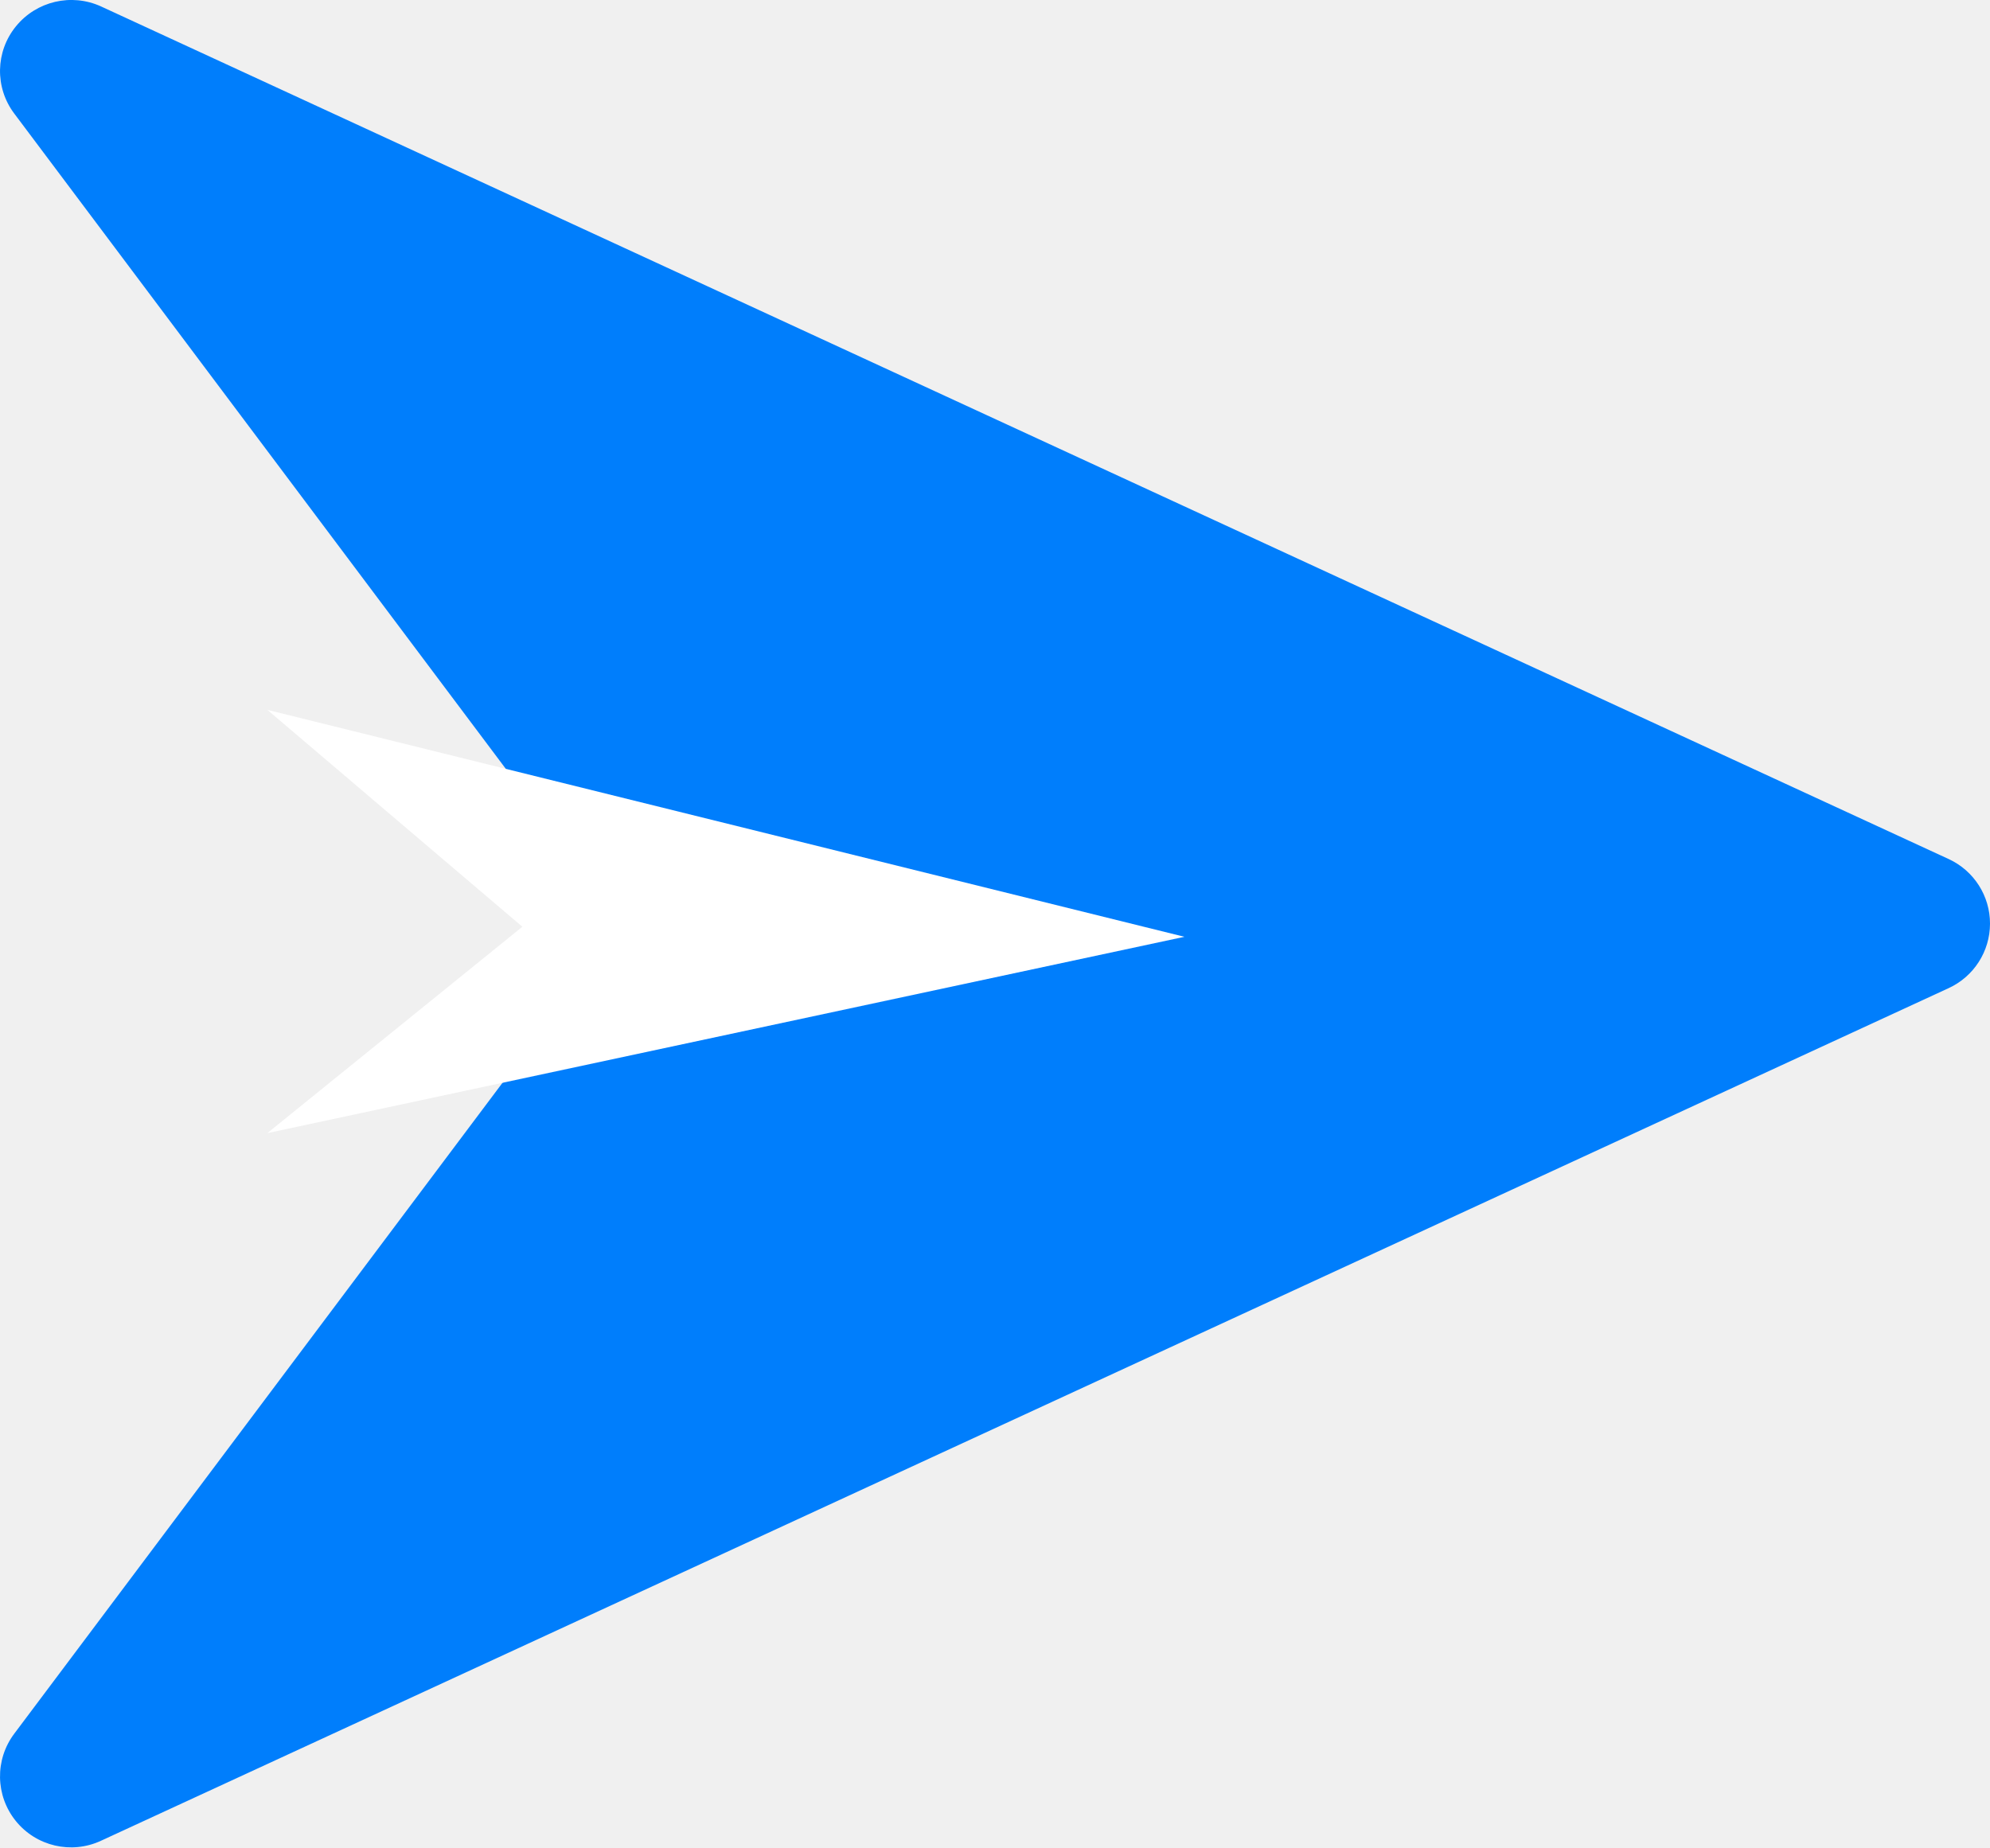
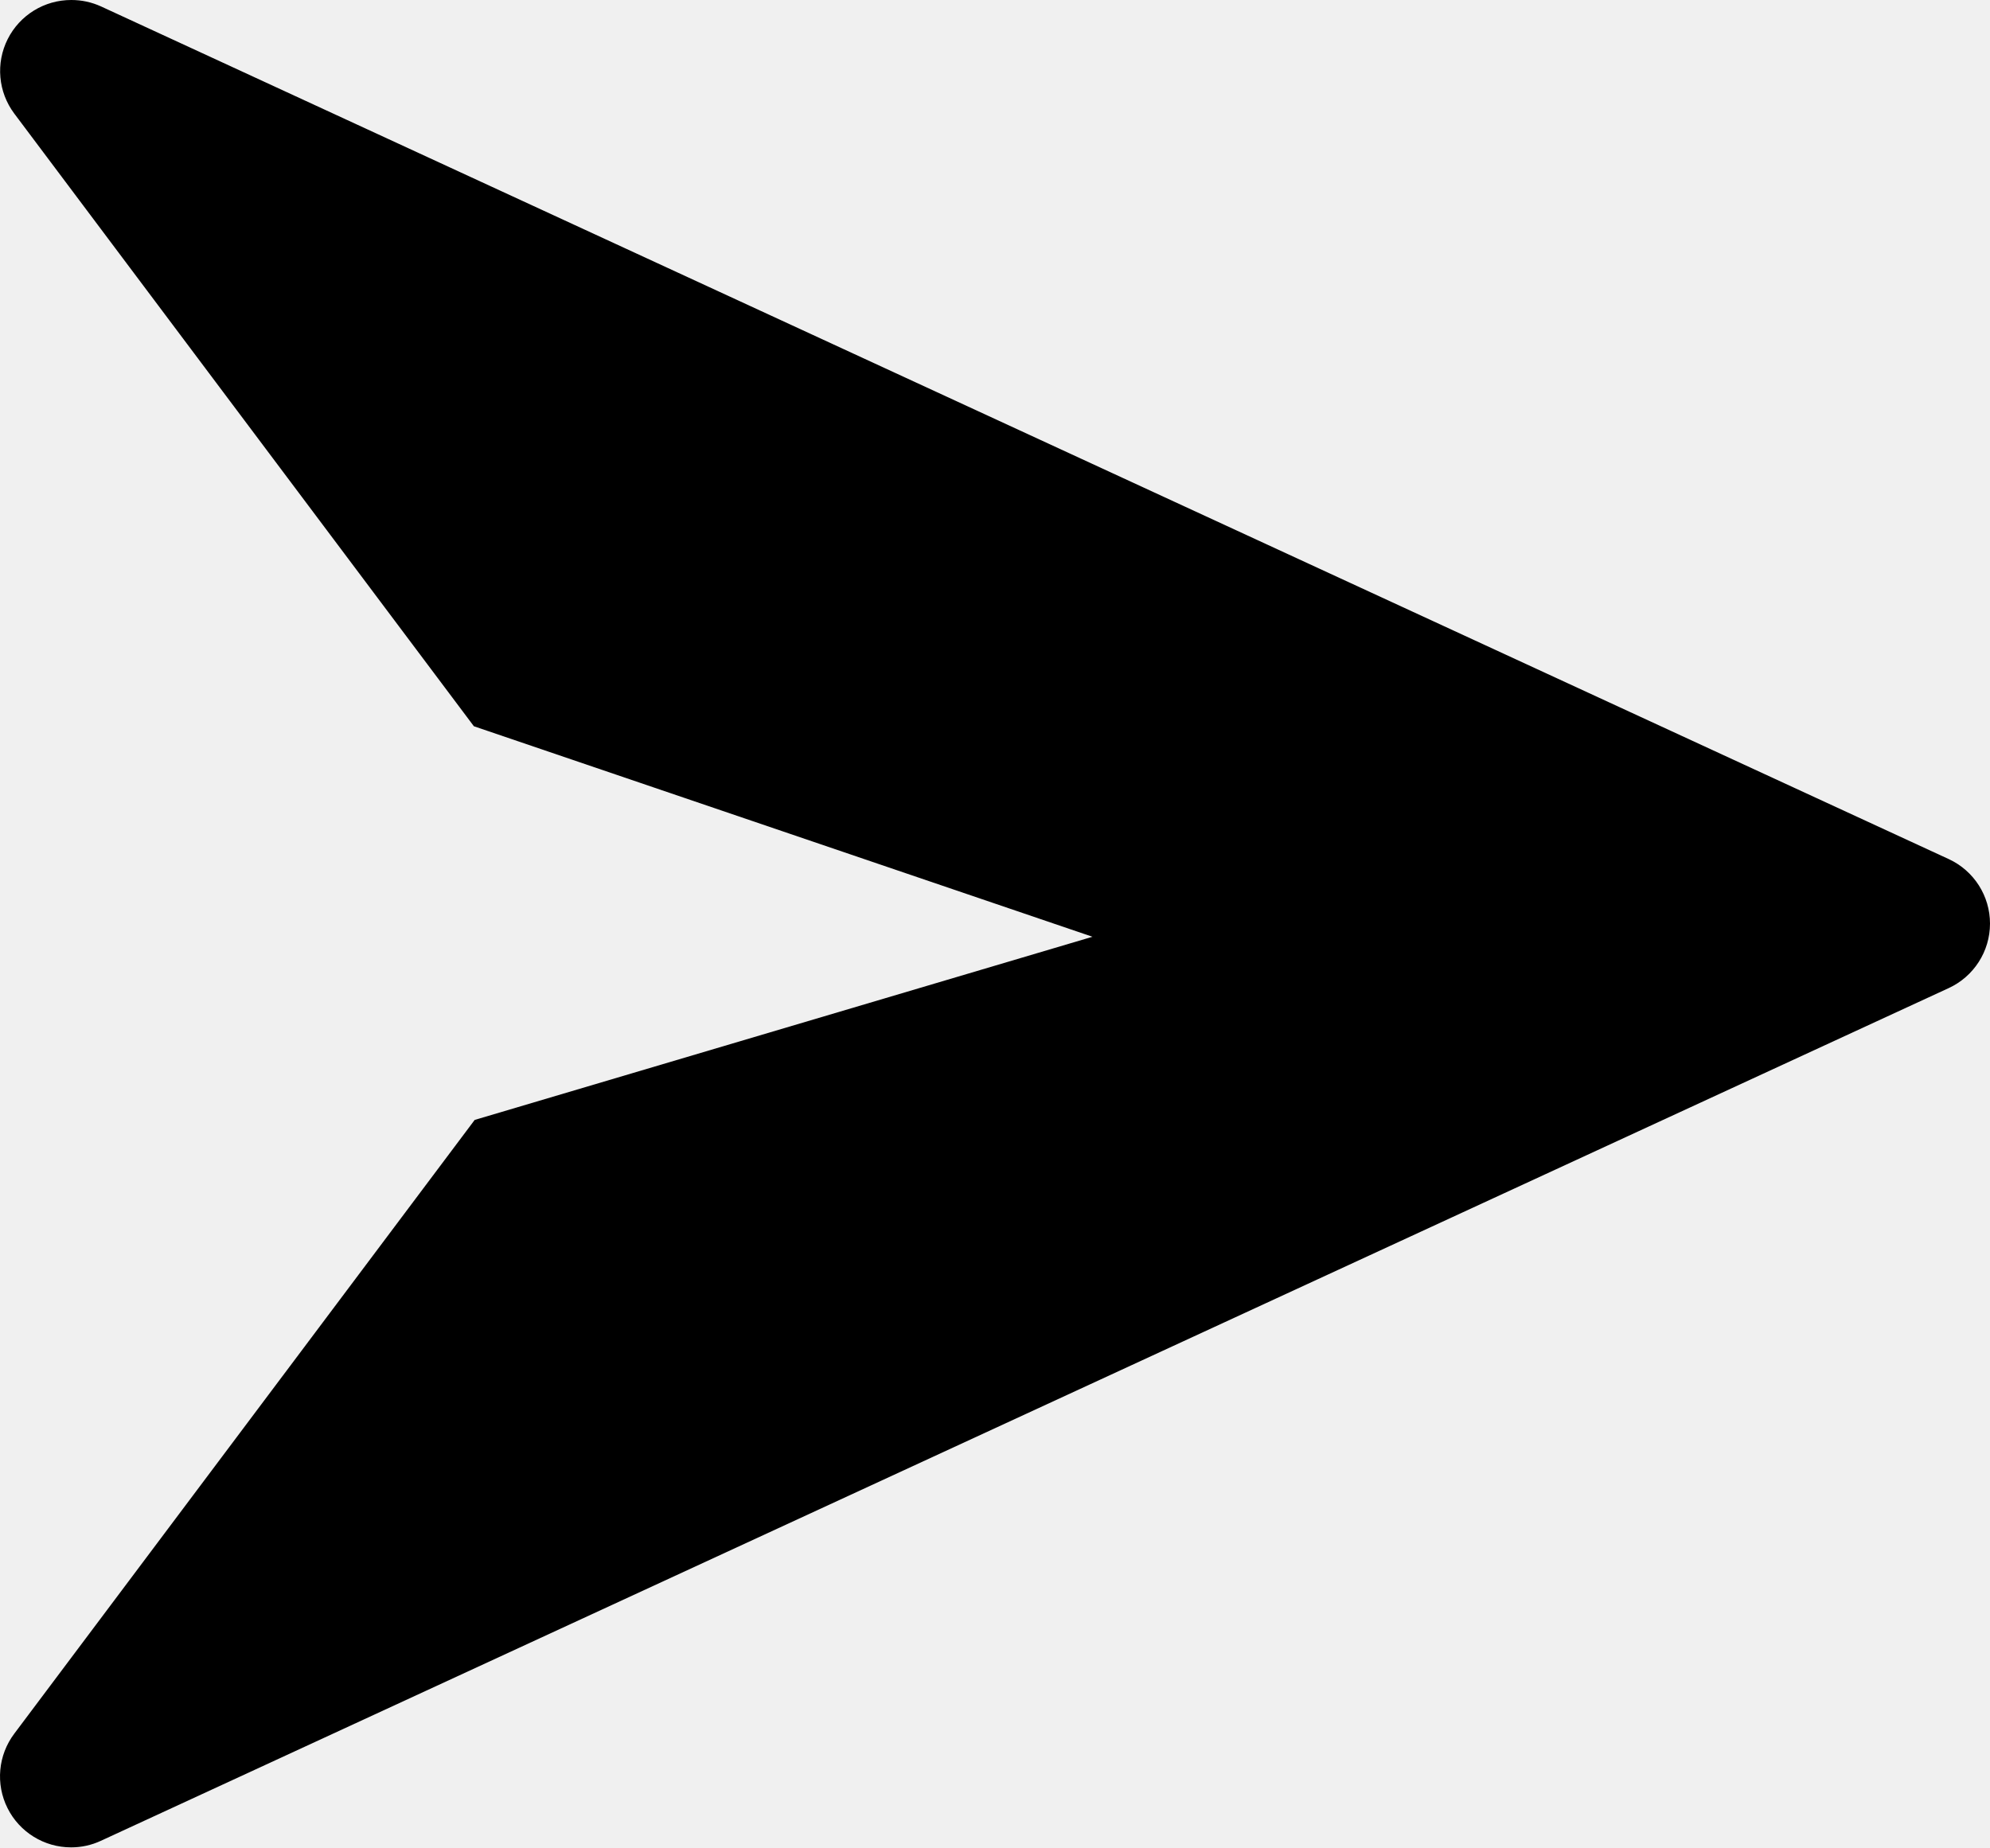
- <svg xmlns="http://www.w3.org/2000/svg" width="322.622" height="299.549" viewBox="0 0 322.622 299.549">
-   <g id="right-arrow_2_" data-name="right-arrow (2)" transform="translate(0 -16.021)">
-     <g id="Group_725" data-name="Group 725" transform="translate(0 16.02)">
-       <path id="Path_626" data-name="Path 626" d="M315.94,155.323,16.369,17.059a11.584,11.584,0,0,0-13.78,3.226,11.458,11.458,0,0,0-.277,14.149l98.513,131.35L2.312,297.135A11.517,11.517,0,0,0,16.346,314.51L315.917,176.246a11.522,11.522,0,0,0,.023-20.924Z" transform="translate(0 -16.02)" fill="#007efc" />
-     </g>
-     <path id="Path_627" data-name="Path 627" d="M4.408,22.8,153.086,59.6,4.408,91.433,45.752,57.97Z" transform="translate(38.934 108.322)" fill="#fff" />
+ <svg xmlns="http://www.w3.org/2000/svg" viewBox="0 0 312.75 290.382">
+   <g id="send-arrow" data-name="send-arrow" transform="translate(0.001 -16.02)">
+     <path d="M11.178,290.382a11.162,11.162,0,0,1-8.935-17.871L74.6,176.038l97.094-28.791-97.218-33.09L2.242,17.851A11.165,11.165,0,0,1,11.215,0a11.185,11.185,0,0,1,4.654,1.007l290.4,134.032a11.168,11.168,0,0,1-.023,20.284L15.846,289.354A11.022,11.022,0,0,1,11.178,290.382Z" transform="translate(-0.001 16.02)" />
  </g>
</svg>
